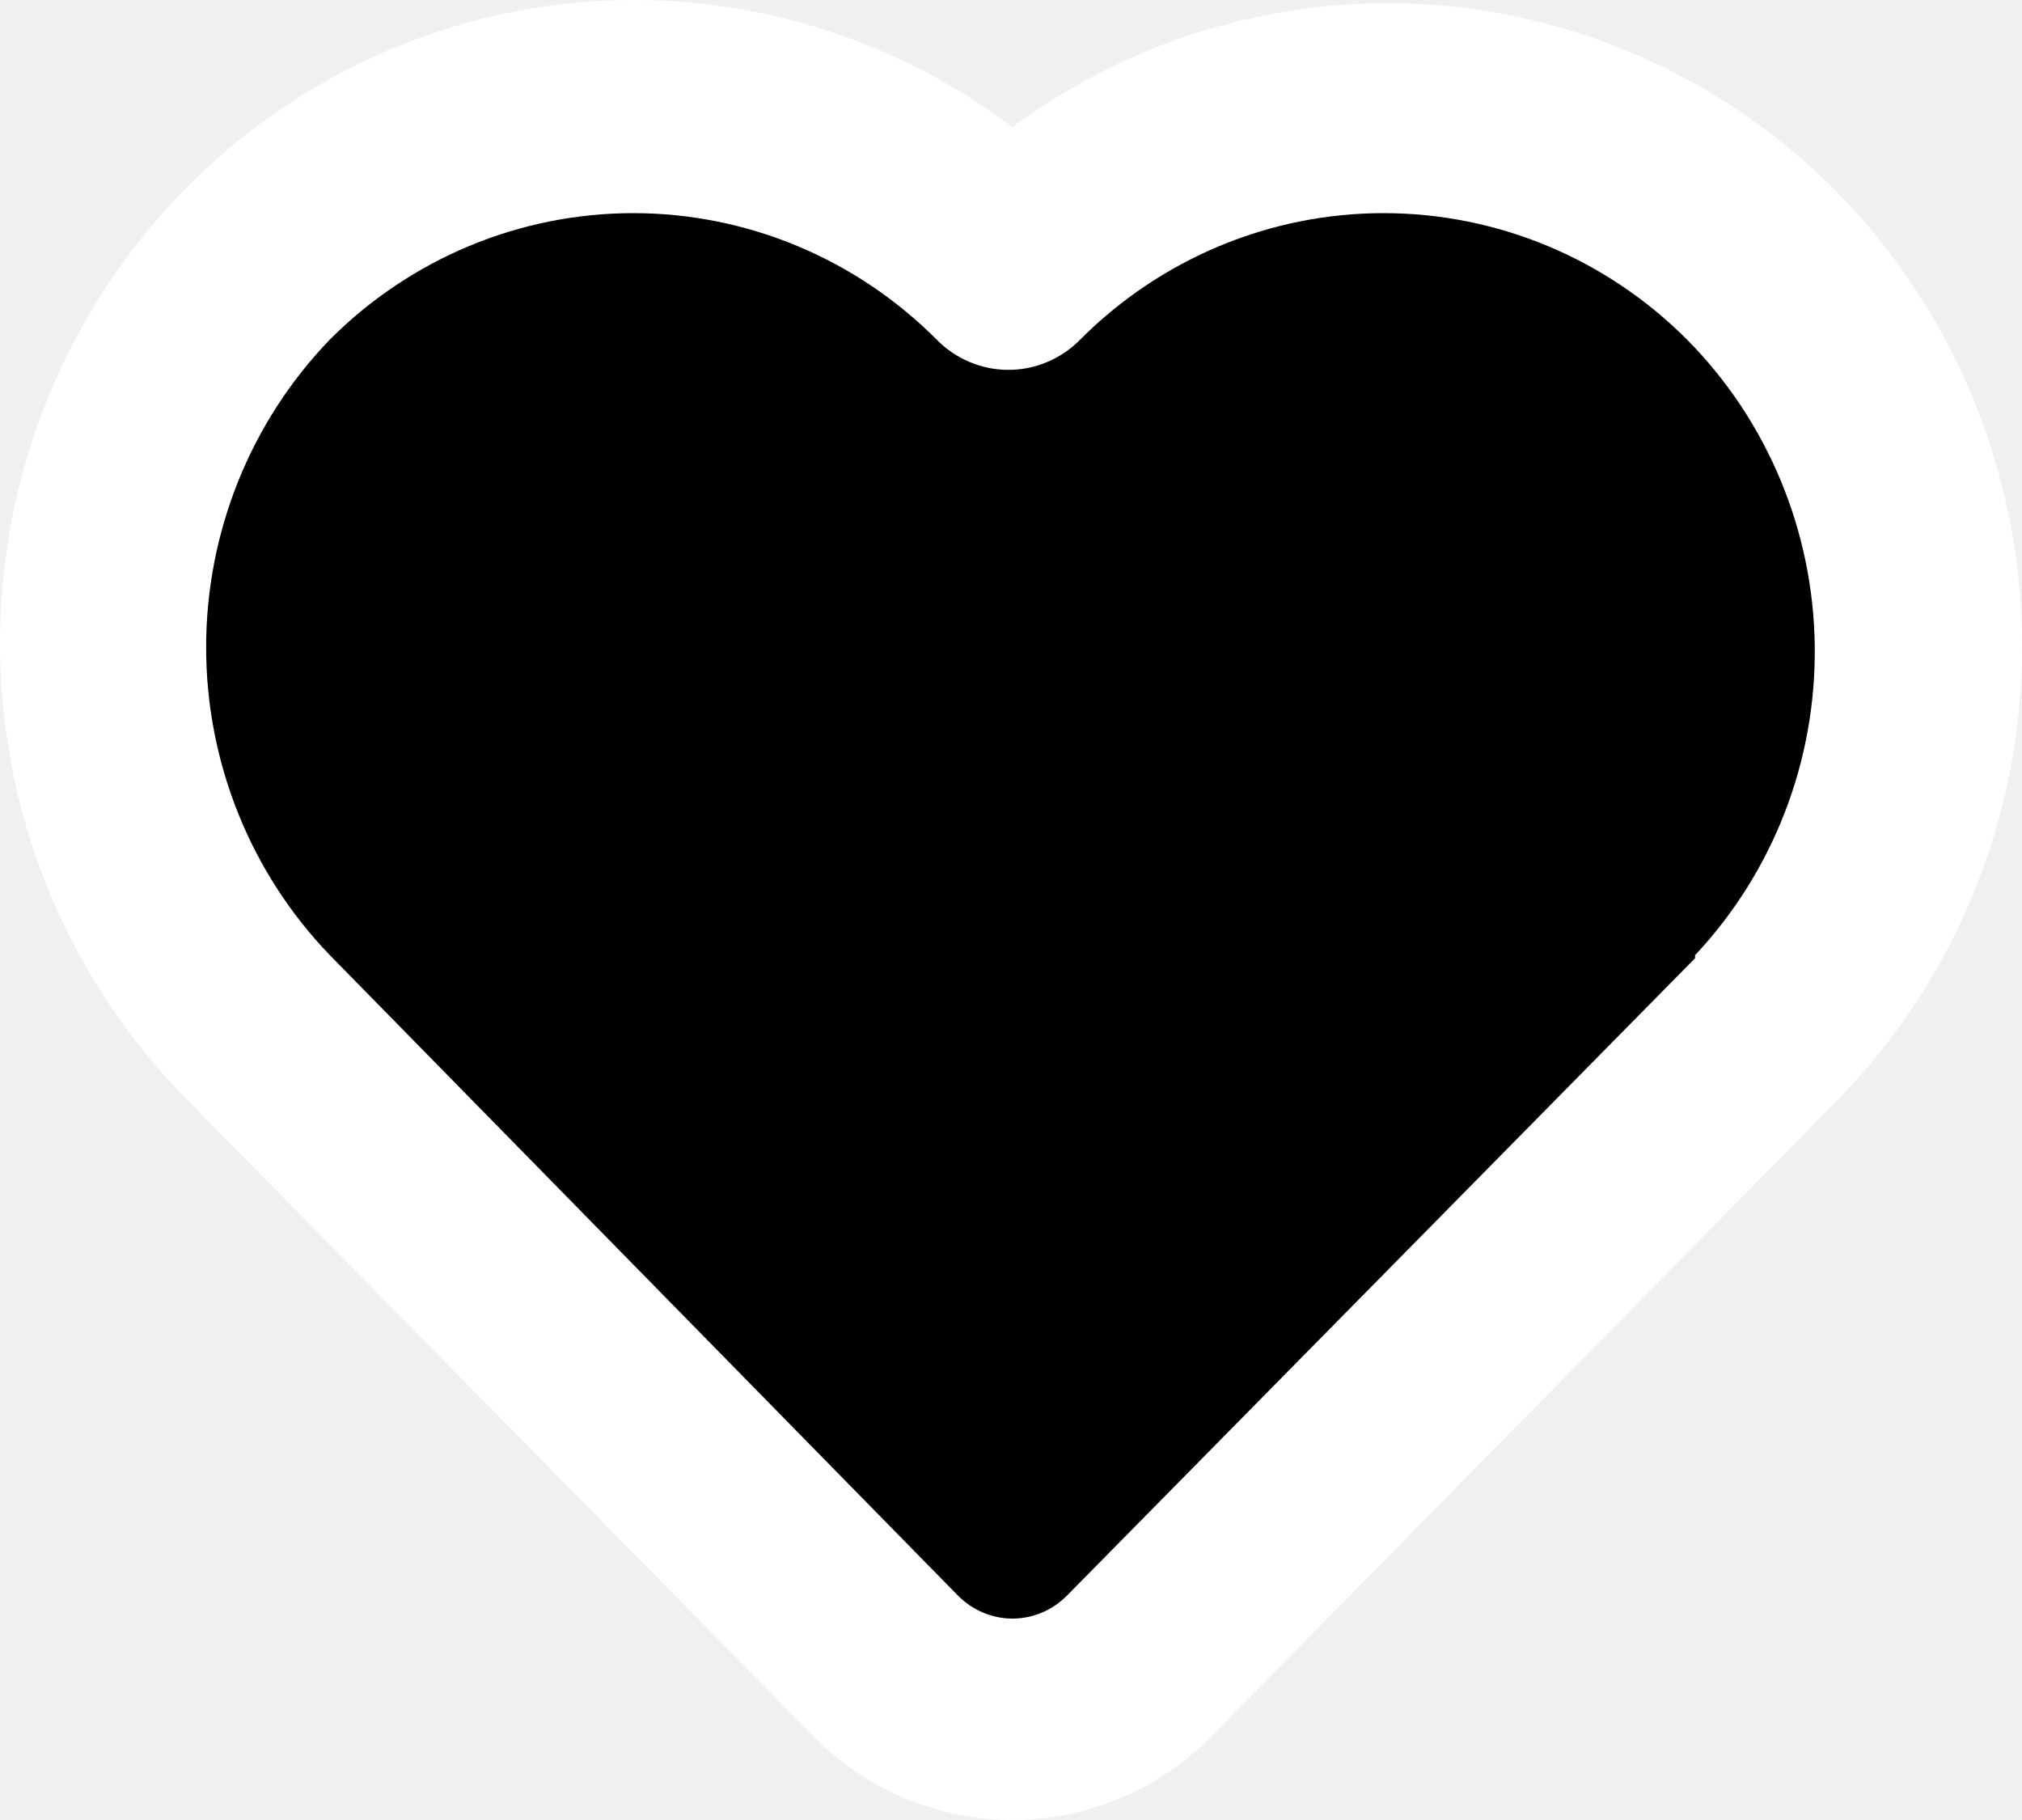
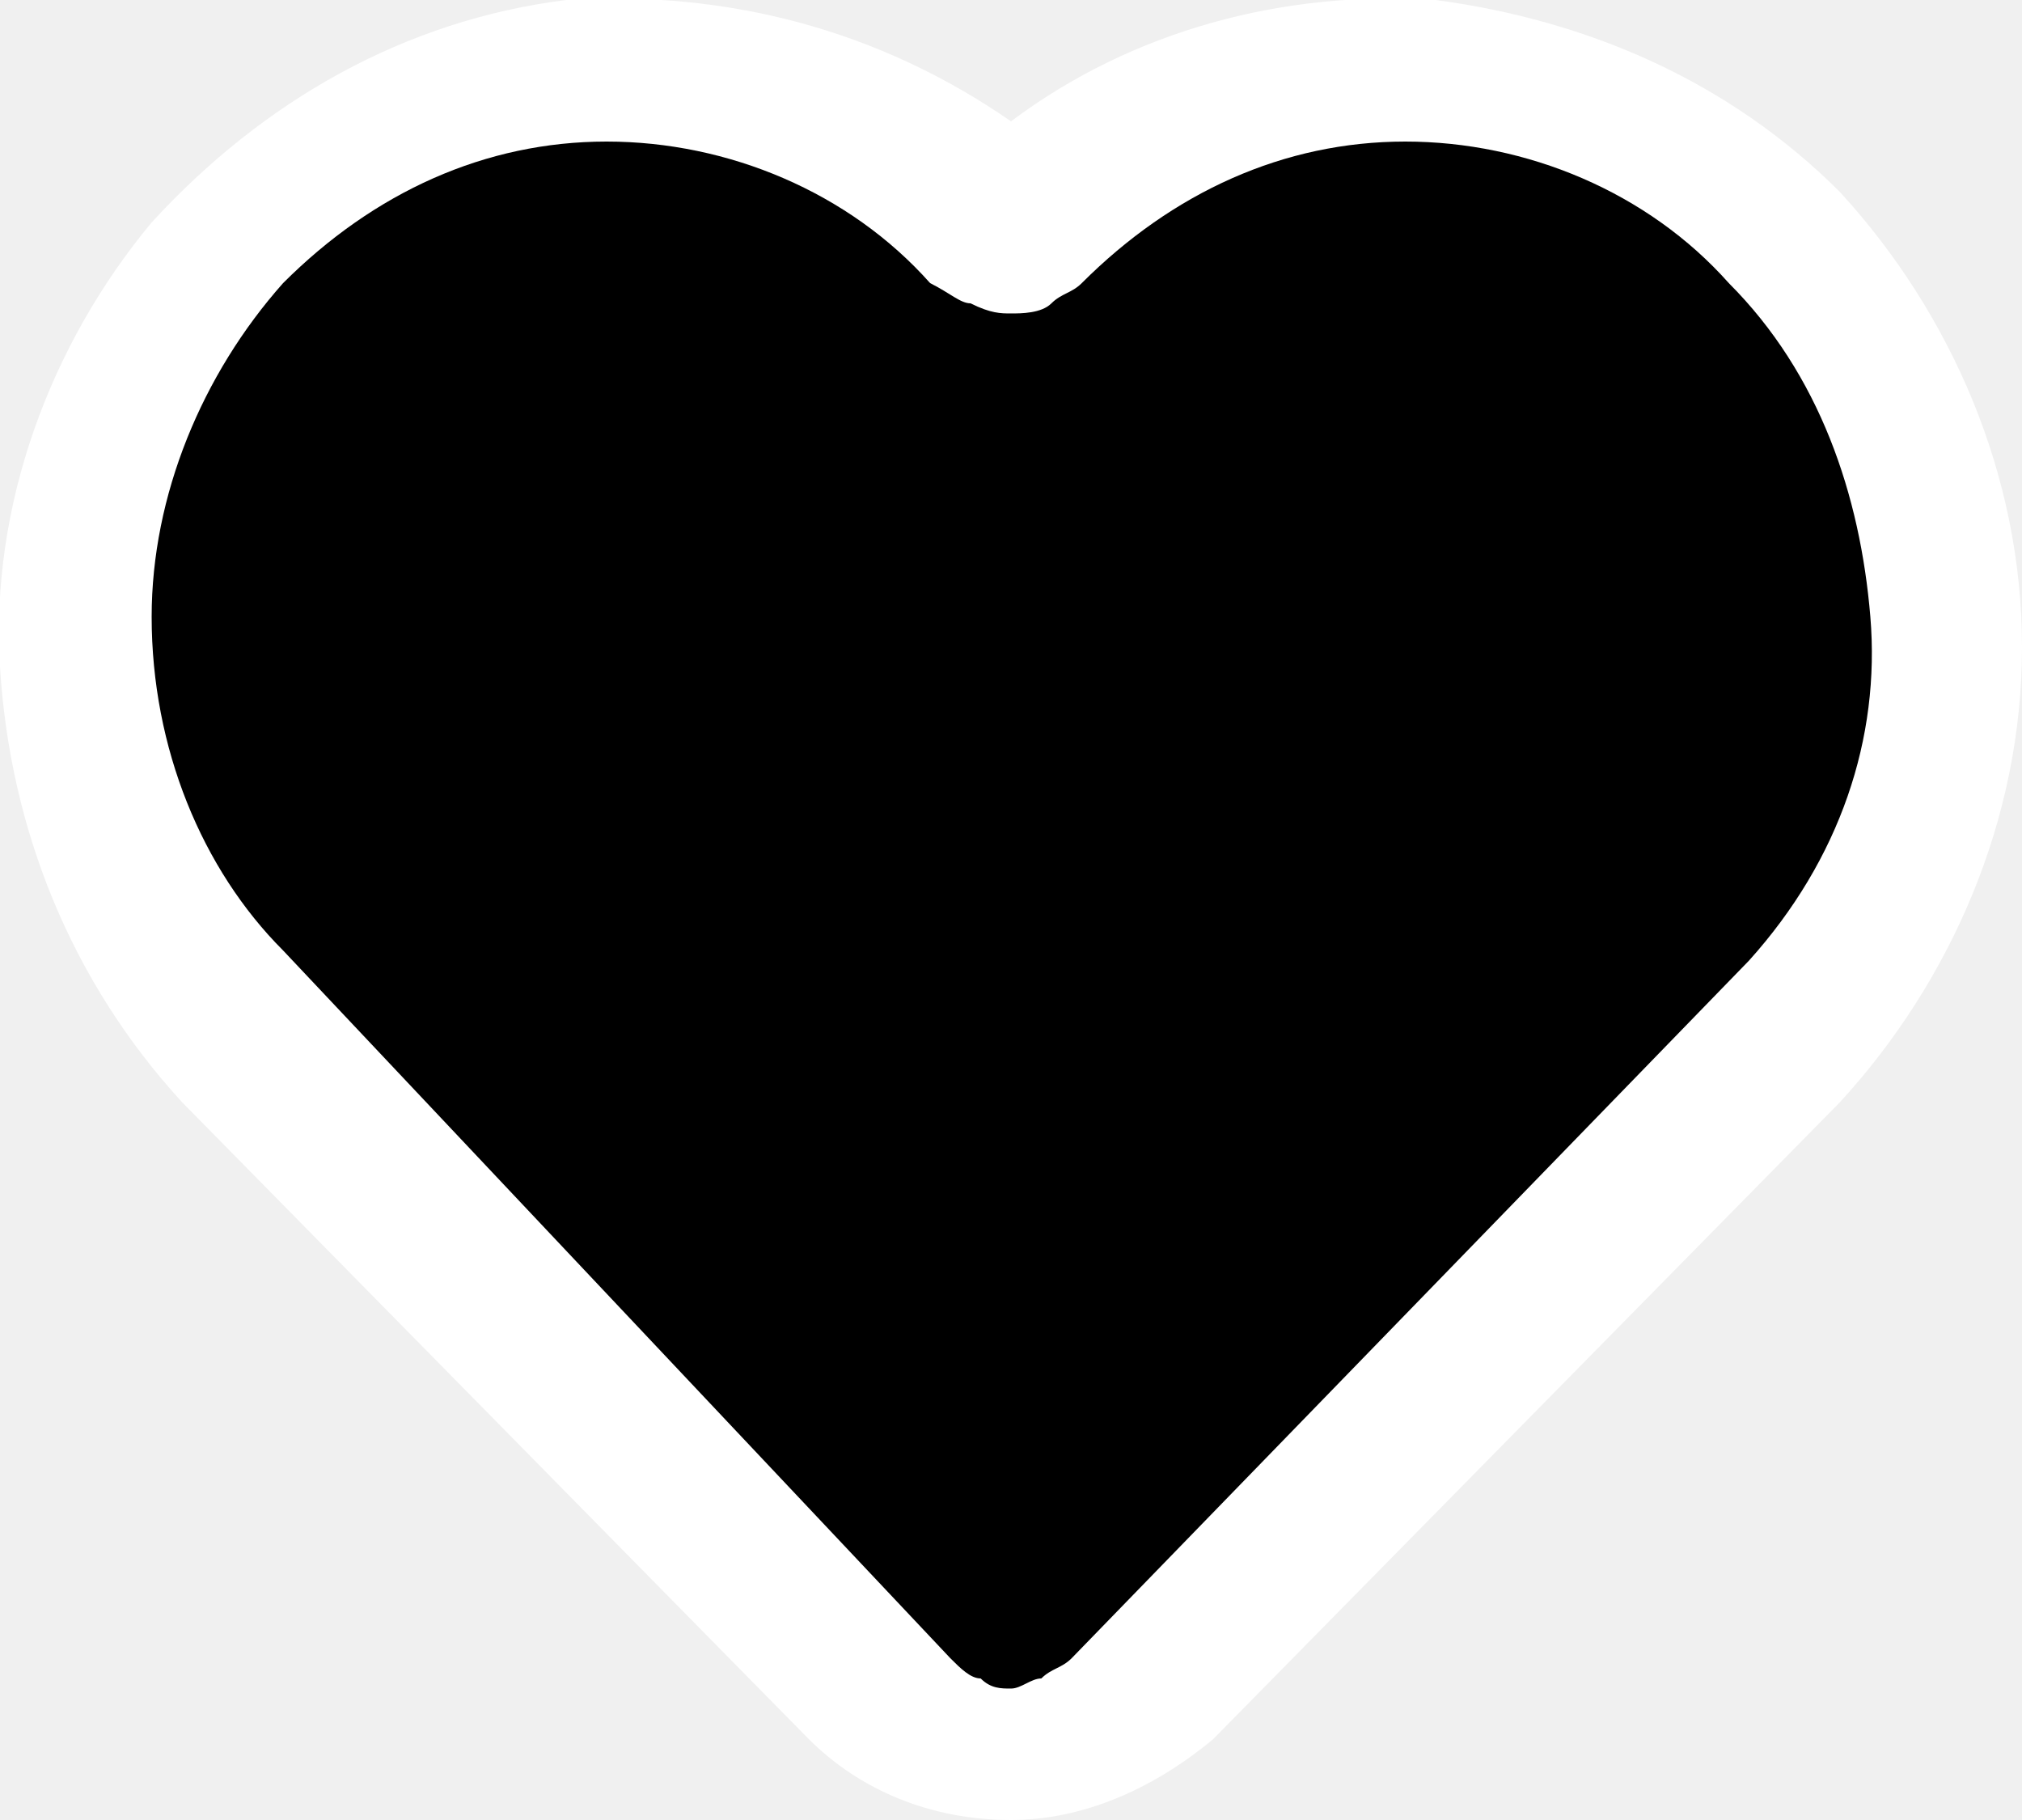
- <svg xmlns="http://www.w3.org/2000/svg" width="20" height="18" viewBox="0 0 20 18" fill="none">
-   <path d="M18.177 1.907C17.116 0.828 15.711 0.17 14.214 0.051C12.717 -0.068 11.228 0.36 10.014 1.257C8.742 0.297 7.158 -0.138 5.581 0.039C4.005 0.216 2.553 0.992 1.518 2.212C0.484 3.431 -0.057 5.004 0.005 6.611C0.067 8.219 0.727 9.744 1.852 10.878L8.064 17.19C8.584 17.709 9.285 18 10.014 18C10.744 18 11.445 17.709 11.965 17.19L18.177 10.878C19.345 9.685 20 8.073 20 6.392C20 4.711 19.345 3.099 18.177 1.907ZM16.766 9.477L10.555 15.779C10.484 15.851 10.4 15.909 10.307 15.948C10.214 15.987 10.115 16.008 10.014 16.008C9.914 16.008 9.815 15.987 9.722 15.948C9.629 15.909 9.545 15.851 9.474 15.779L3.263 9.447C2.478 8.633 2.039 7.54 2.039 6.402C2.039 5.264 2.478 4.172 3.263 3.358C4.062 2.557 5.14 2.108 6.264 2.108C7.387 2.108 8.465 2.557 9.264 3.358C9.357 3.453 9.468 3.529 9.59 3.58C9.712 3.632 9.842 3.658 9.975 3.658C10.107 3.658 10.237 3.632 10.359 3.58C10.481 3.529 10.592 3.453 10.685 3.358C11.484 2.557 12.562 2.108 13.685 2.108C14.809 2.108 15.887 2.557 16.686 3.358C17.482 4.161 17.935 5.248 17.95 6.386C17.965 7.524 17.54 8.623 16.766 9.447V9.477Z" fill="white" />
-   <path d="M16.766 9.477L10.555 15.779C10.484 15.851 10.4 15.909 10.307 15.948C10.214 15.987 10.115 16.008 10.014 16.008C9.914 16.008 9.815 15.987 9.722 15.948C9.629 15.909 9.545 15.851 9.474 15.779L3.263 9.447C2.478 8.633 2.039 7.54 2.039 6.402C2.039 5.264 2.478 4.172 3.263 3.358C4.062 2.557 5.14 2.108 6.264 2.108C7.387 2.108 8.465 2.557 9.264 3.358C9.357 3.453 9.468 3.529 9.59 3.58C9.712 3.632 9.842 3.658 9.975 3.658C10.107 3.658 10.237 3.632 10.359 3.58C10.481 3.529 10.592 3.453 10.685 3.358C11.484 2.557 12.562 2.108 13.685 2.108C14.809 2.108 15.887 2.557 16.686 3.358C17.482 4.161 17.935 5.248 17.95 6.386C17.965 7.524 17.54 8.623 16.766 9.447V9.477Z" fill="currentColor" />
+ <svg xmlns="http://www.w3.org/2000/svg" version="1.1" id="Layer_1" x="0px" y="0px" viewBox="0 0 20 18" style="enable-background:new 0 0 20 18;" xml:space="preserve">
+   <path d="M18.2,1.9c-1.1-1.1-2.5-1.7-4-1.9c-1.5-0.1-3,0.3-4.2,1.2C8.7,0.3,7.2-0.1,5.6,0C4,0.2,2.6,1,1.5,2.2C0.5,3.4-0.1,5,0,6.6  c0.1,1.6,0.7,3.1,1.8,4.3l6.2,6.3c0.5,0.5,1.2,0.8,2,0.8c0.7,0,1.4-0.3,2-0.8l6.2-6.3C19.3,9.7,20,8.1,20,6.4  C20,4.7,19.3,3.1,18.2,1.9z M16.8,9.5l-6.2,6.3c-0.1,0.1-0.2,0.1-0.2,0.2C10.2,16,10.1,16,10,16c-0.1,0-0.2,0-0.3-0.1  c-0.1,0-0.2-0.1-0.2-0.2L3.3,9.4C2.5,8.6,2,7.5,2,6.4c0-1.1,0.4-2.2,1.2-3c0.8-0.8,1.9-1.2,3-1.2c1.1,0,2.2,0.4,3,1.2  c0.1,0.1,0.2,0.2,0.3,0.2C9.7,3.6,9.8,3.7,10,3.7c0.1,0,0.3,0,0.4-0.1c0.1-0.1,0.2-0.1,0.3-0.2c0.8-0.8,1.9-1.2,3-1.2s2.2,0.4,3,1.2  c0.8,0.8,1.2,1.9,1.3,3S17.5,8.6,16.8,9.5L16.8,9.5z" fill="white" />
+   <path d="M17.3,9.5l-6.7,6.9c-0.1,0.1-0.2,0.1-0.3,0.2c-0.1,0-0.2,0.1-0.3,0.1c-0.1,0-0.2,0-0.3-0.1c-0.1,0-0.2-0.1-0.3-0.2L2.8,9.4  C2,8.6,1.5,7.4,1.5,6.1c0-1.2,0.5-2.4,1.3-3.3c0.9-0.9,2-1.4,3.2-1.4c1.2,0,2.4,0.5,3.2,1.4C9.4,2.9,9.5,3,9.6,3  C9.8,3.1,9.9,3.1,10,3.1c0.1,0,0.3,0,0.4-0.1c0.1-0.1,0.2-0.1,0.3-0.2c0.9-0.9,2-1.4,3.2-1.4c1.2,0,2.4,0.5,3.2,1.4  c0.9,0.9,1.3,2.1,1.4,3.3S18.2,8.5,17.3,9.5L17.3,9.5z" fill="currentColor" />
</svg>
